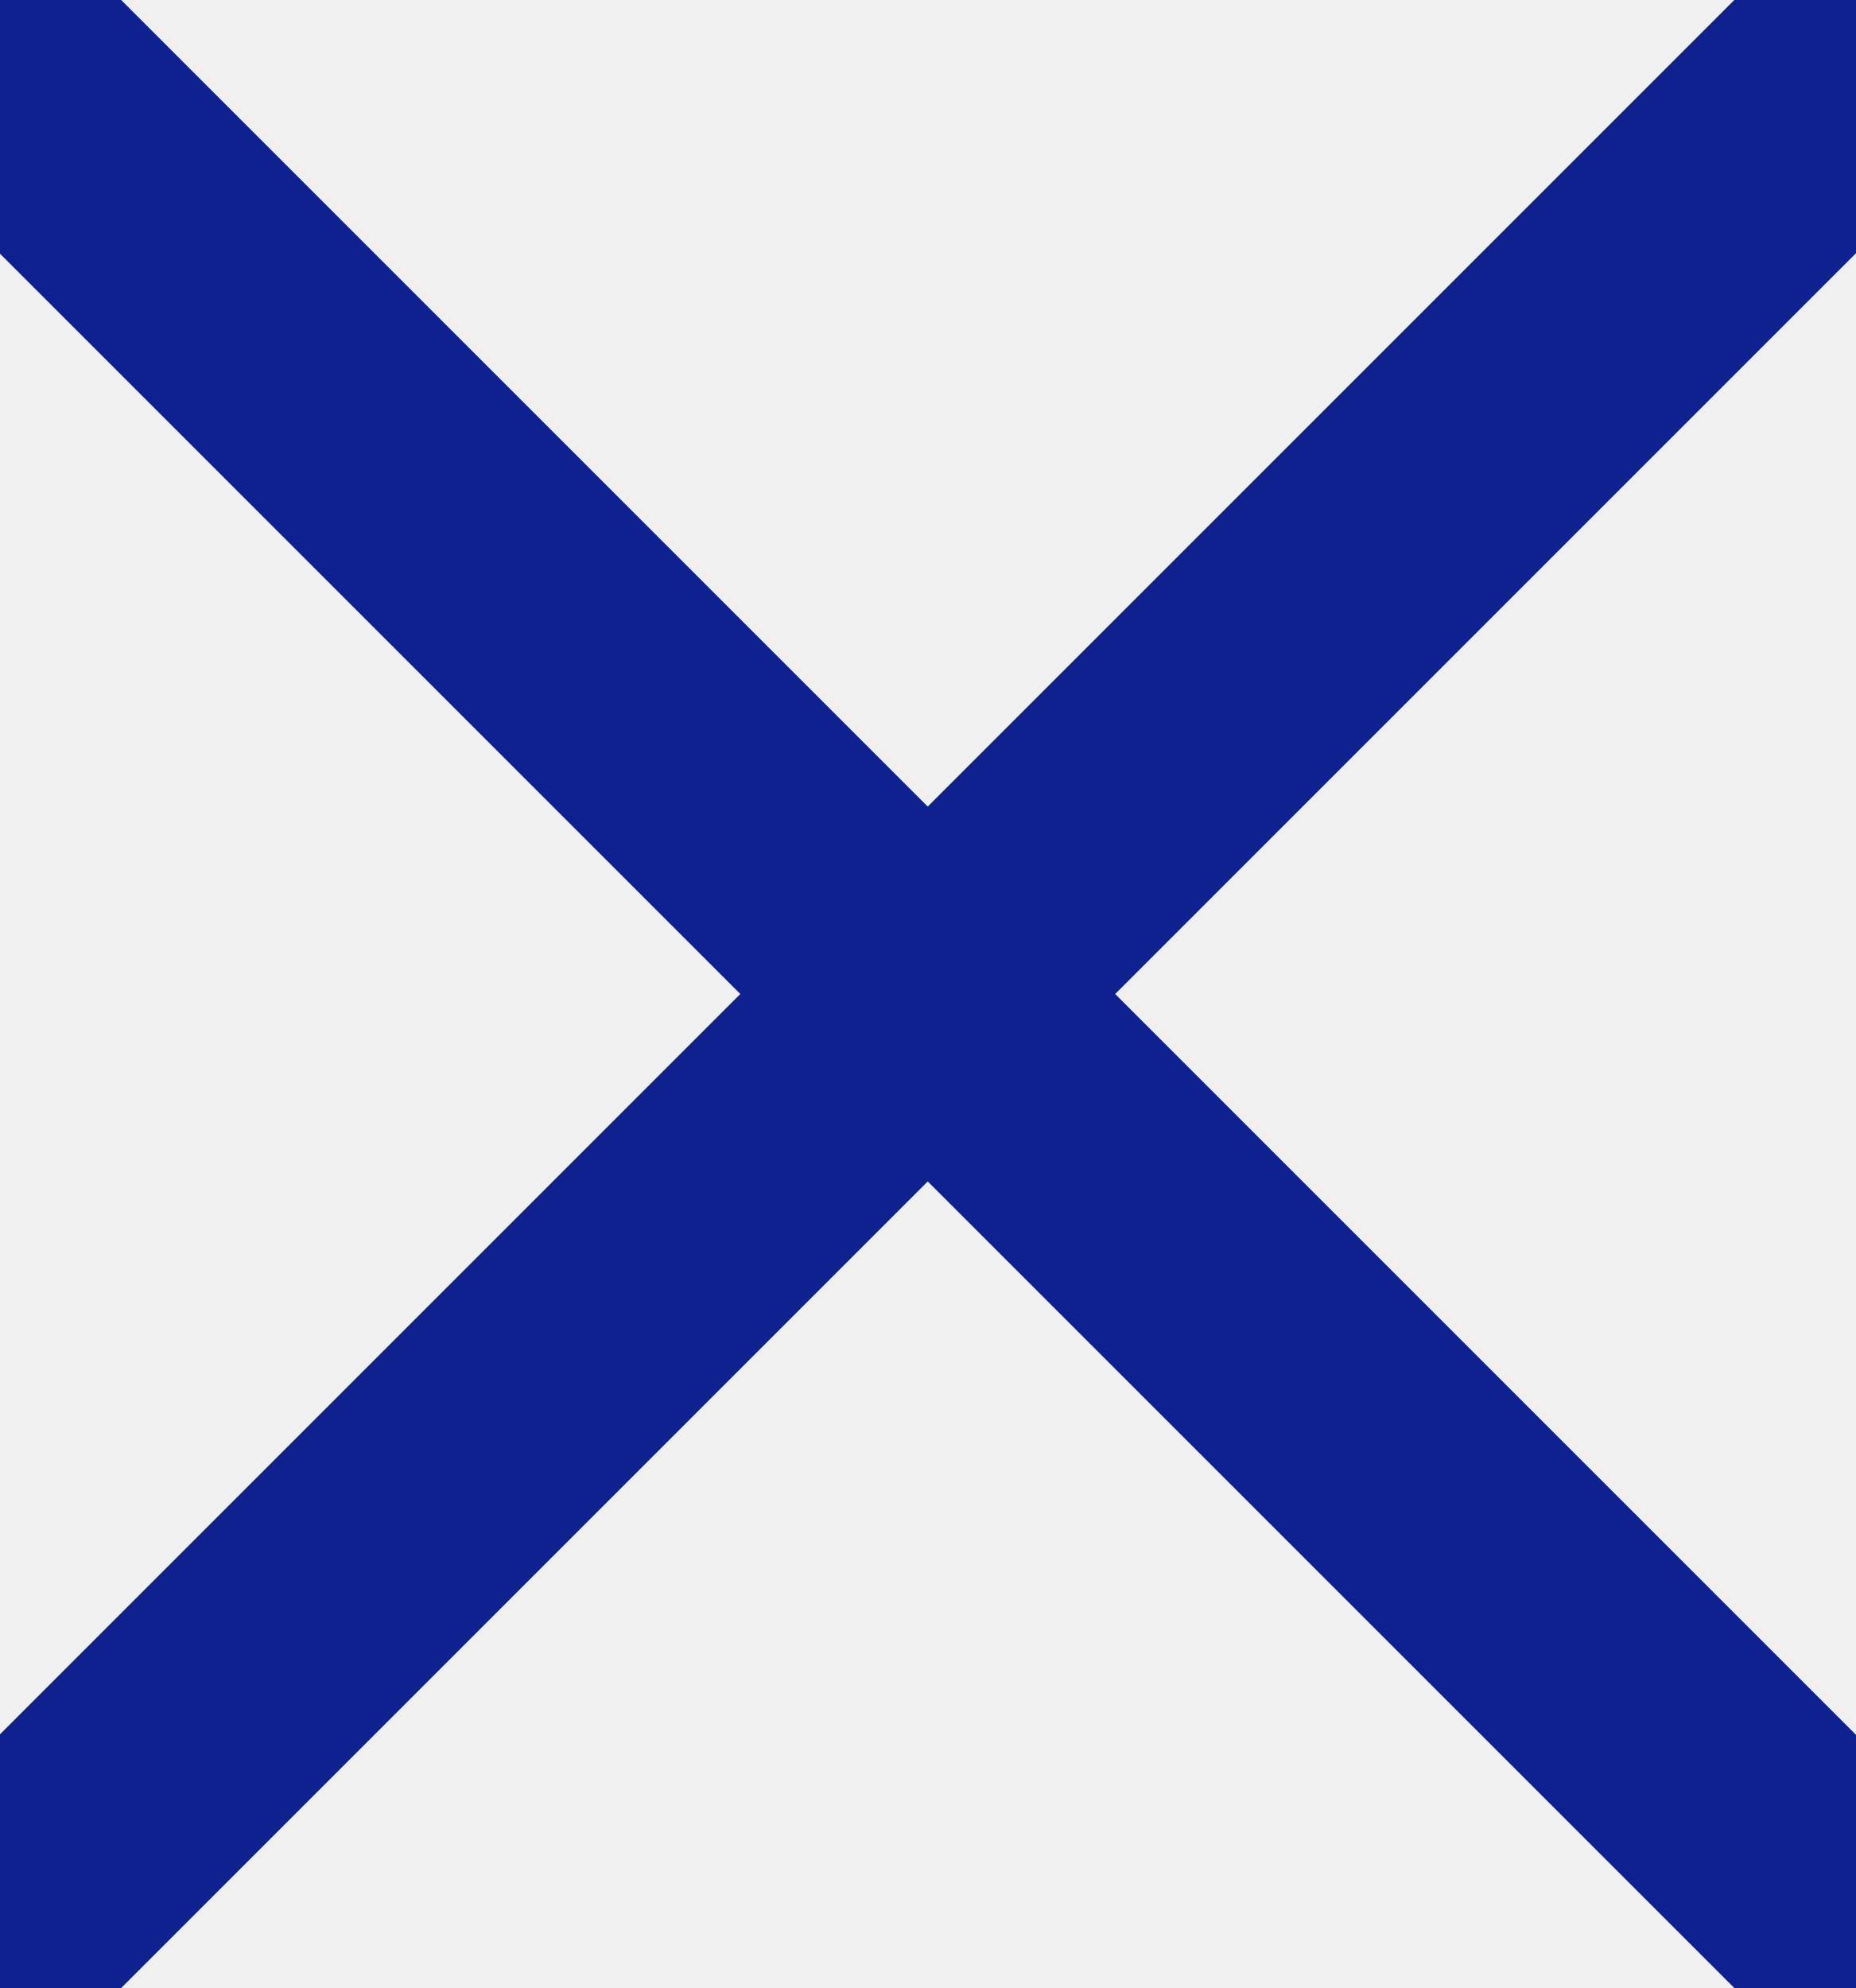
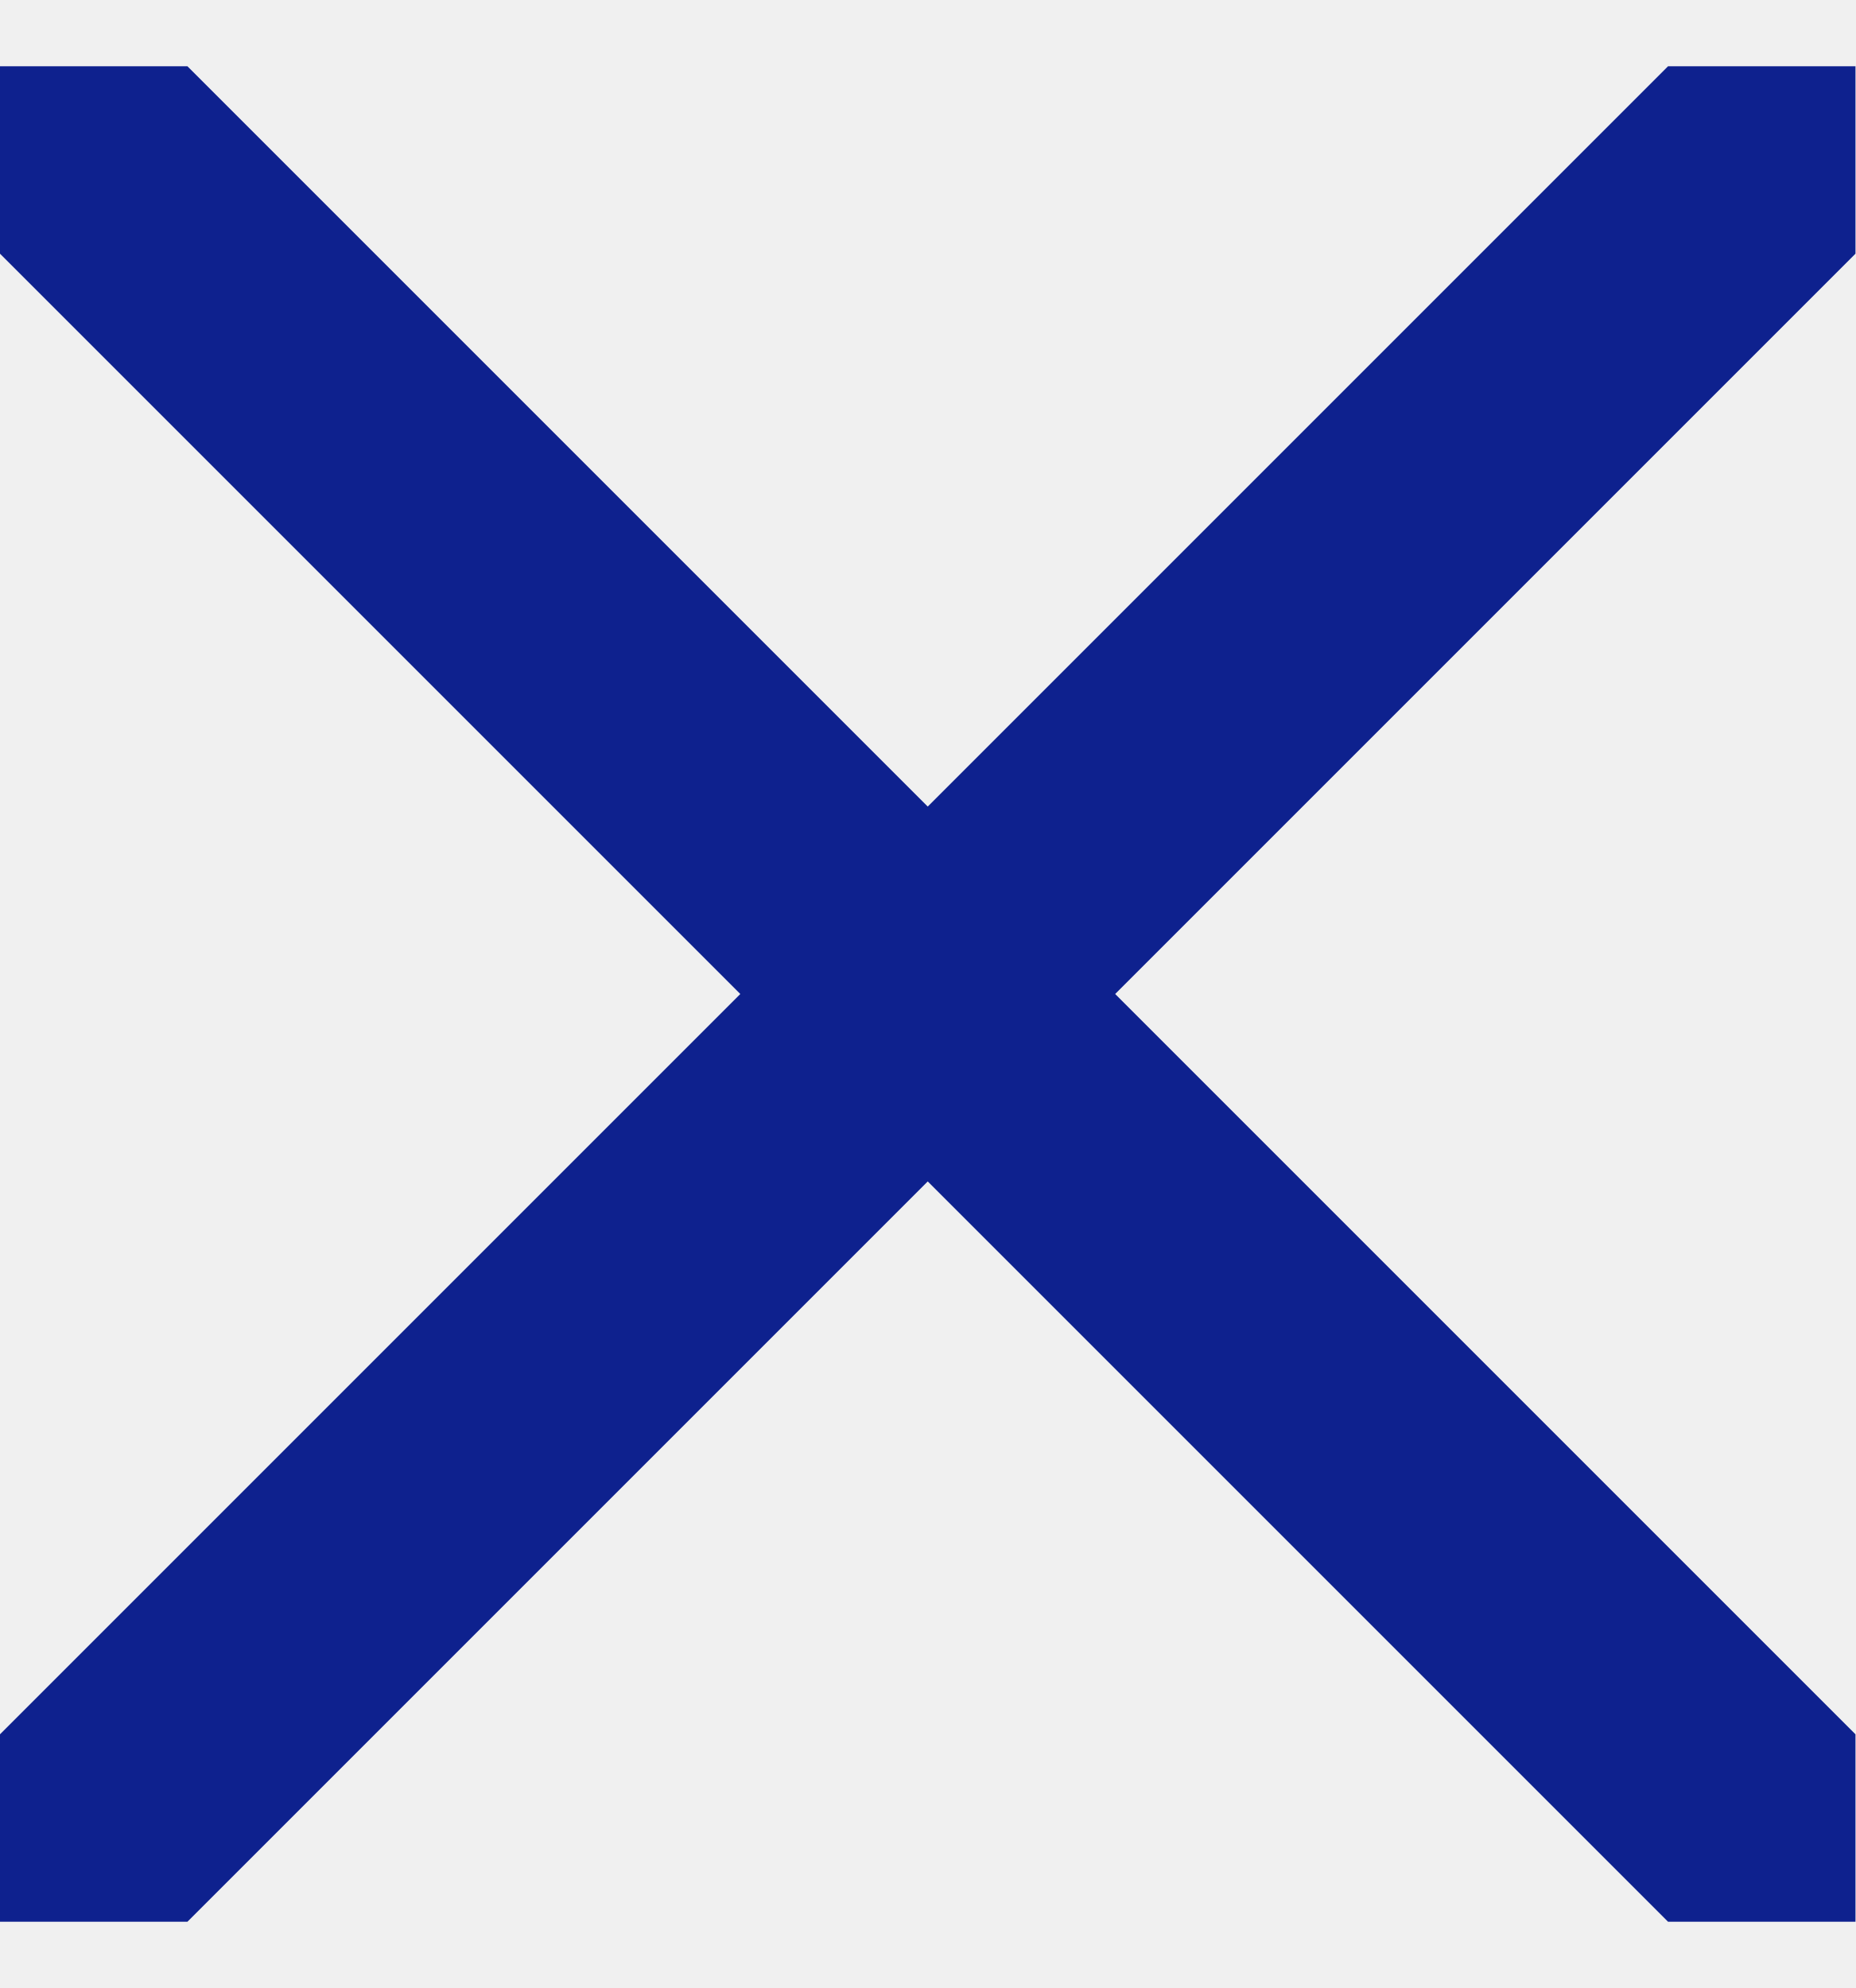
<svg xmlns="http://www.w3.org/2000/svg" width="14" height="15" viewBox="0 0 14 15" fill="none">
-   <path d="M-1 -0.5L15 15.5M-1 15.5L15 -0.5" stroke="#0E218E" stroke-width="2" stroke-linecap="round" stroke-linejoin="round" />
+   <g clip-path="url(#clip0_1296_13015)">
+     <path d="M-1 -0.5L15 15.5M-1 15.5L15 -0.5" stroke="#0E218E" stroke-width="2" stroke-linecap="round" stroke-linejoin="round" />
+   </g>
+   <defs>
+     <clipPath id="clip0_1296_13015">
+       <rect width="14" height="14" fill="white" transform="translate(0 0.5)" />
+     </clipPath>
+   </defs>
</svg>
